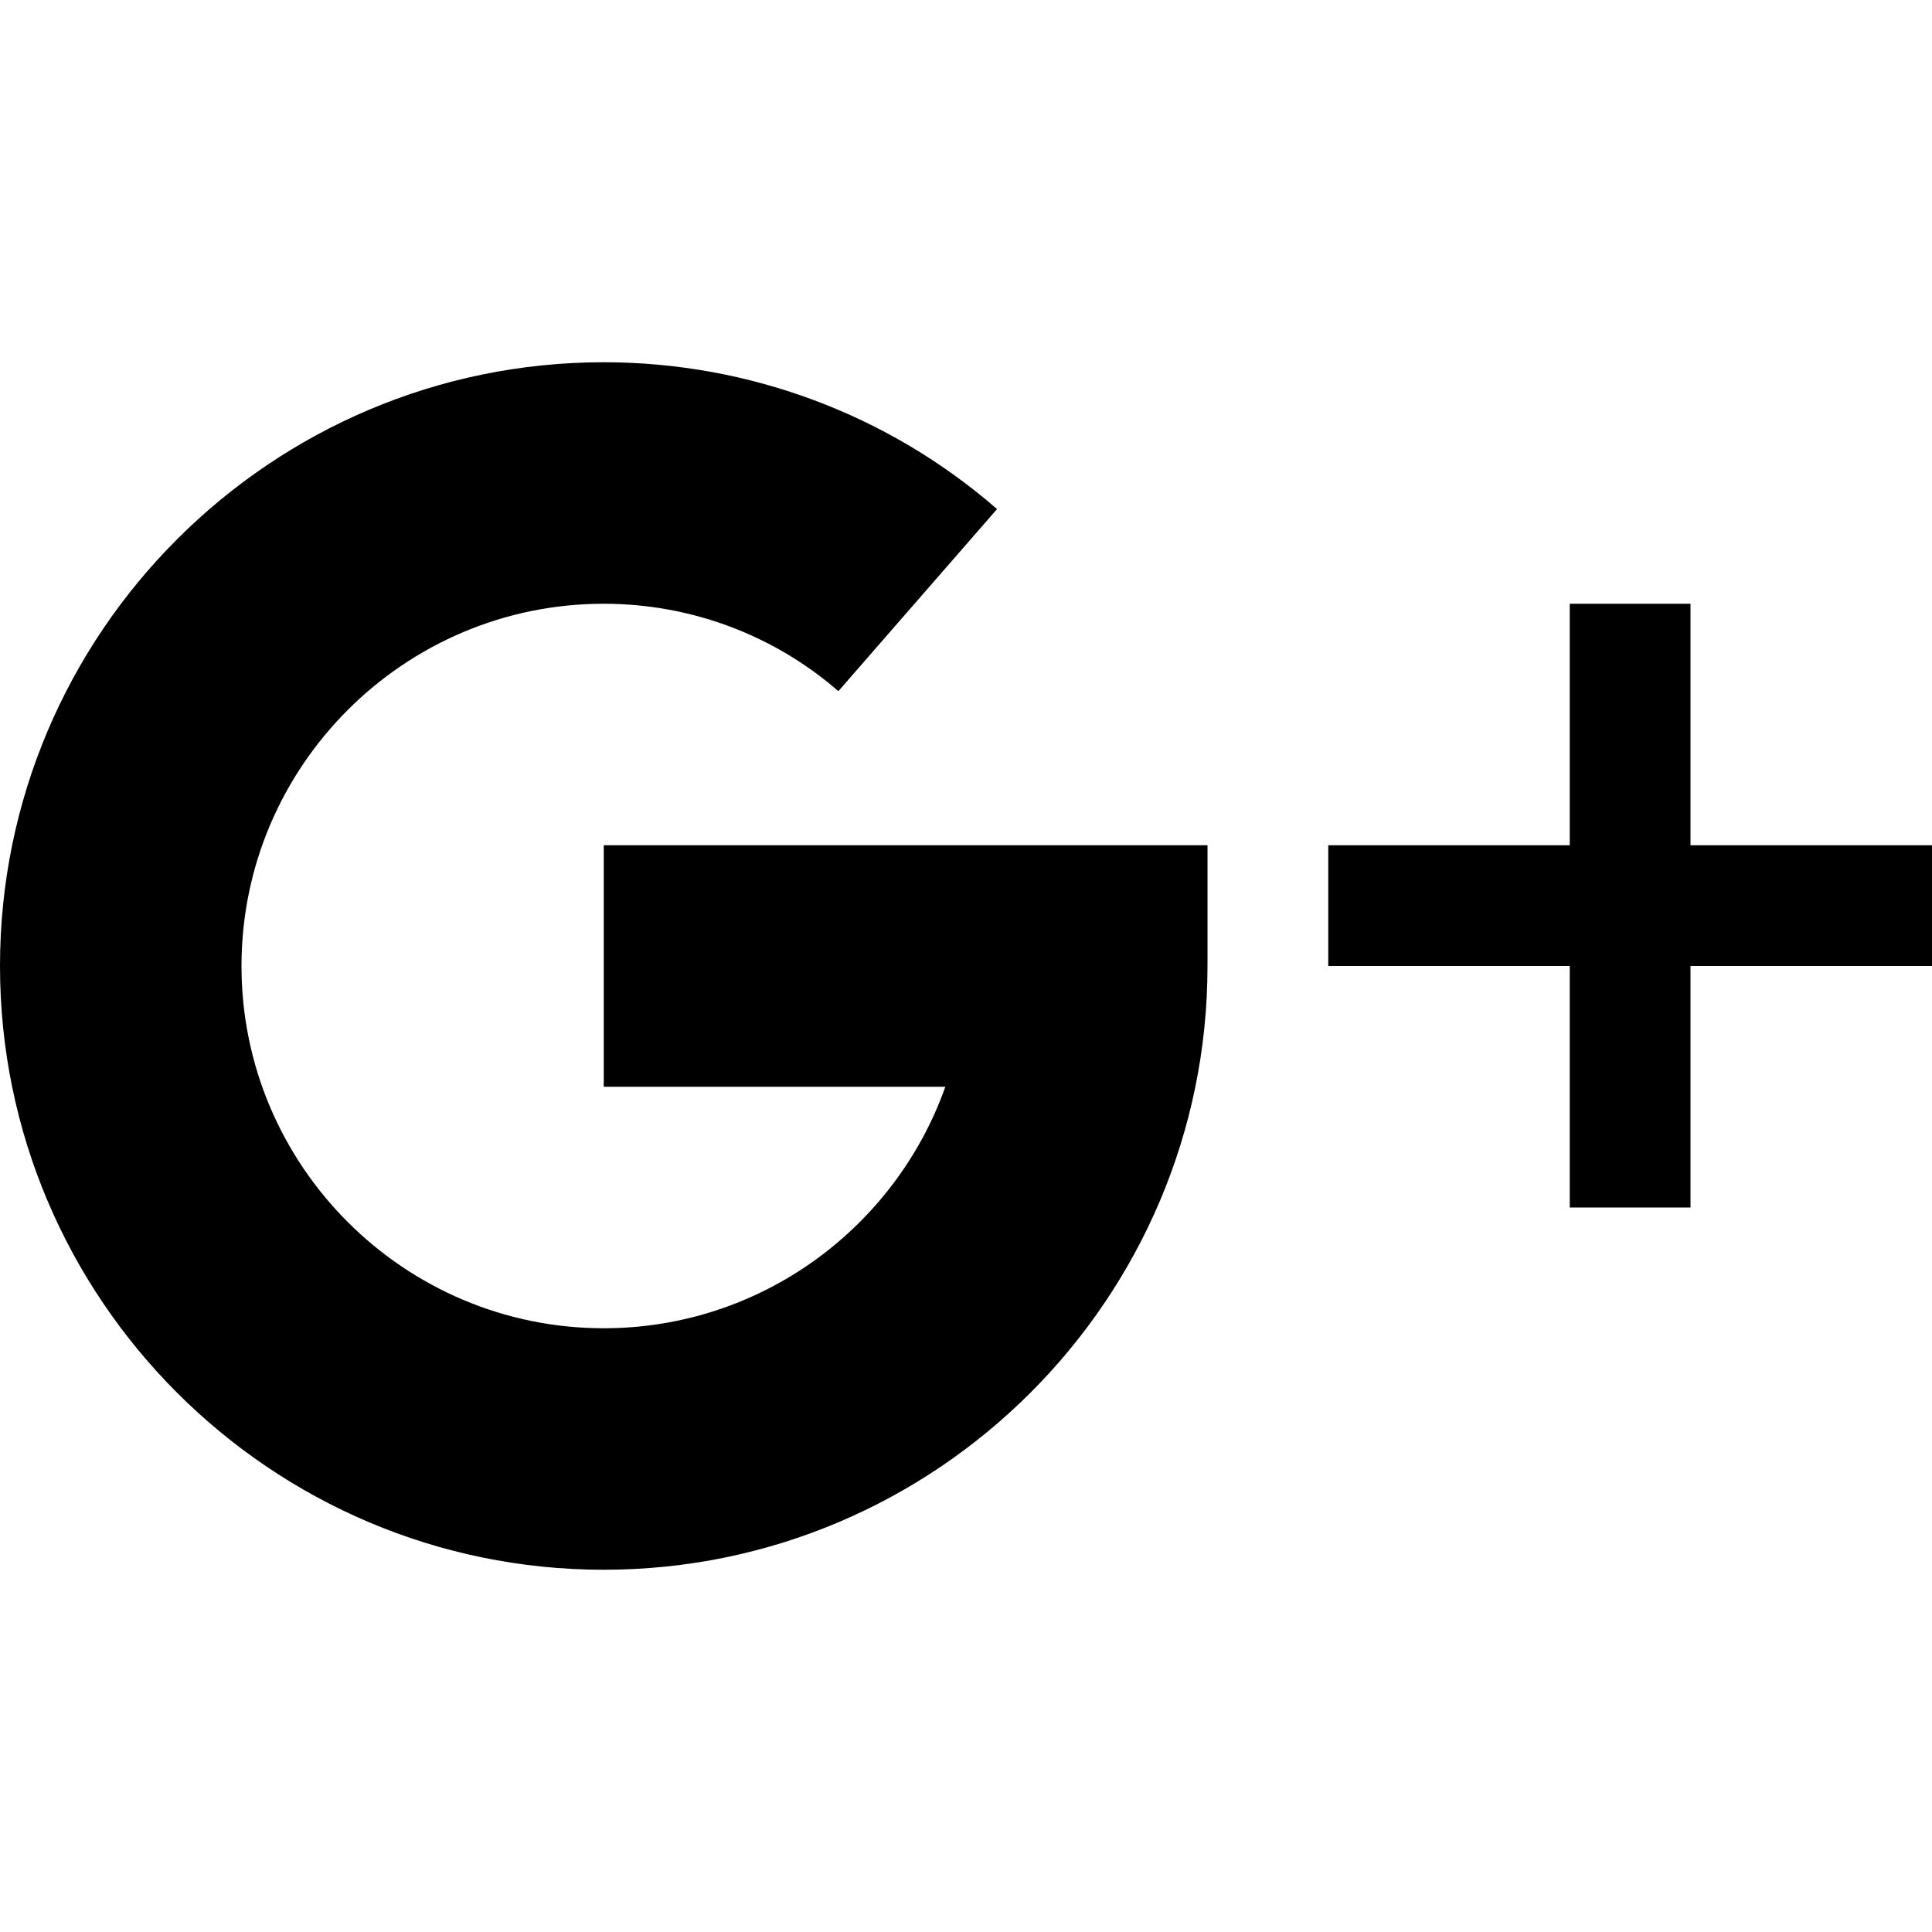
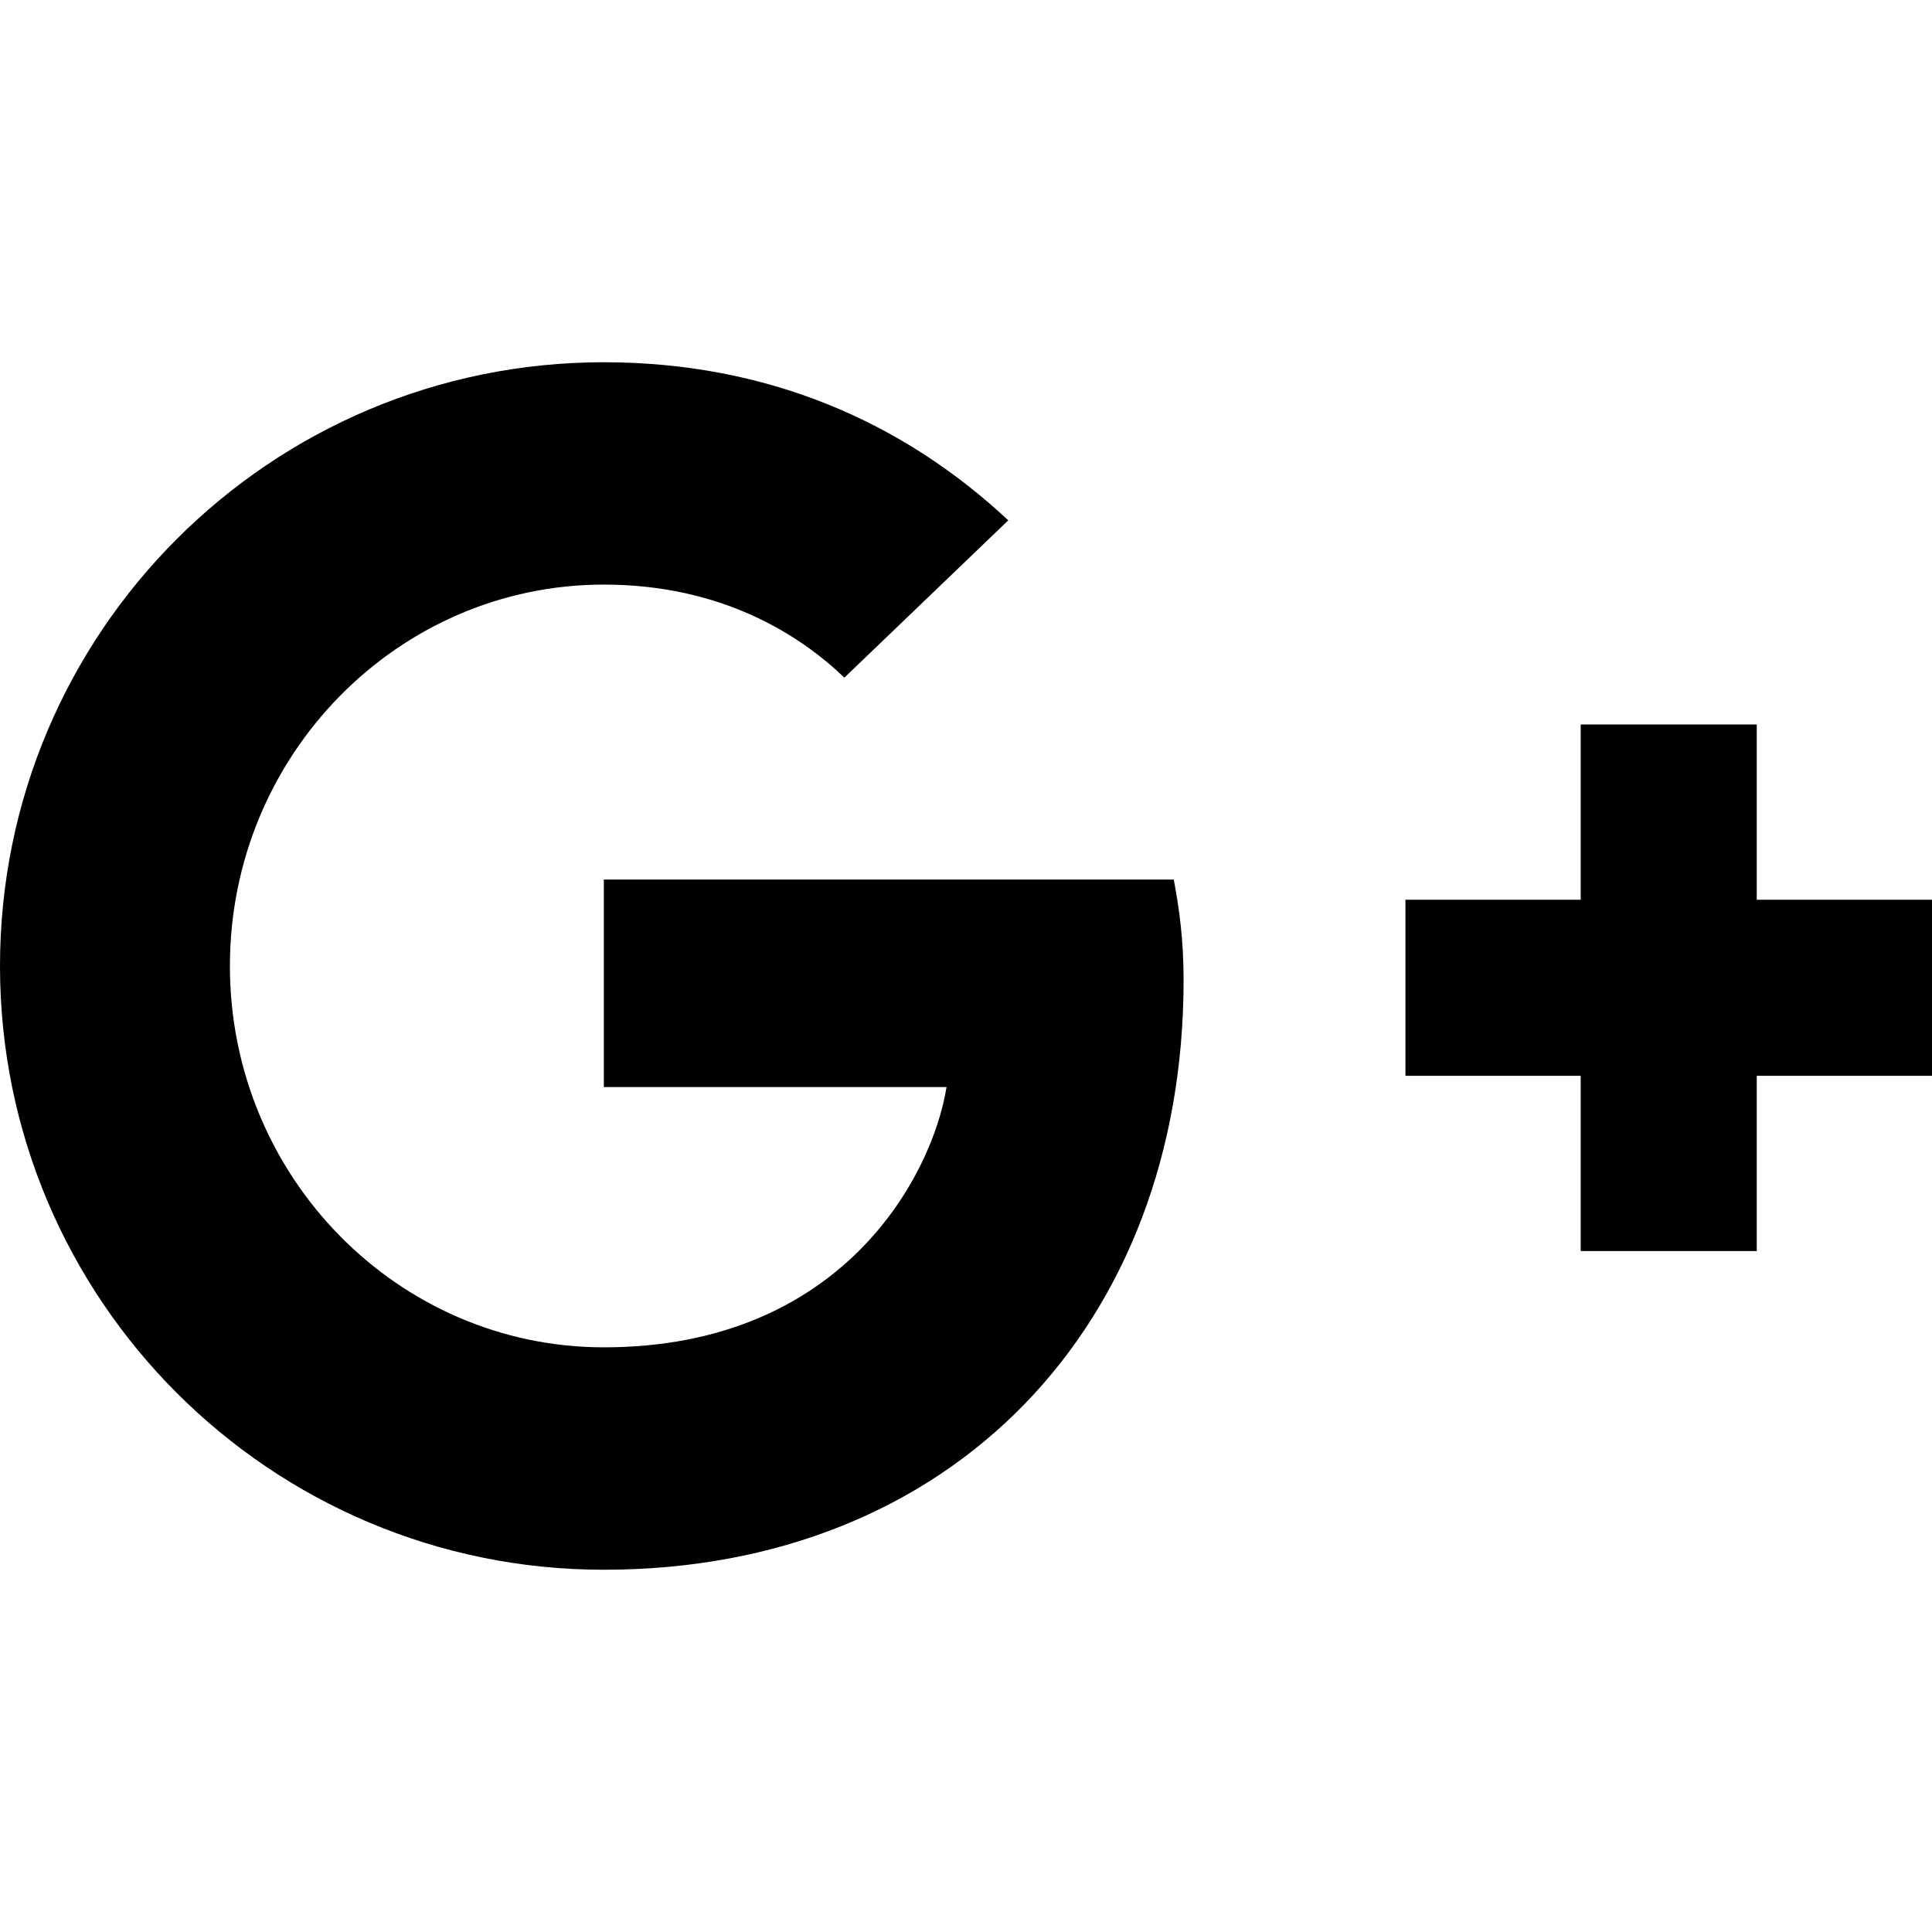
- <svg xmlns="http://www.w3.org/2000/svg" version="1.1" id="Capa_1" x="0px" y="0px" viewBox="0 0 512 512" style="enable-background:new 0 0 512 512;" xml:space="preserve">
-   <g>
-     <g>
-       <polygon points="448,224 448,160 416,160 416,224 352,224 352,256 416,256 416,320 448,320 448,256 512,256 512,224   " />
-     </g>
-   </g>
-   <g>
-     <g>
-       <path d="M160,224v64h90.528c-13.216,37.248-48.8,64-90.528,64c-52.928,0-96-43.072-96-96c0-52.928,43.072-96,96-96    c22.944,0,45.024,8.224,62.176,23.168l42.048-48.256C235.424,109.824,198.432,96,160,96C71.776,96,0,167.776,0,256    s71.776,160,160,160s160-71.776,160-160v-32H160z" />
-     </g>
-   </g>
-   <g>
- </g>
-   <g>
- </g>
-   <g>
- </g>
-   <g>
- </g>
-   <g>
- </g>
-   <g>
- </g>
-   <g>
- </g>
-   <g>
- </g>
-   <g>
- </g>
-   <g>
- </g>
-   <g>
- </g>
-   <g>
- </g>
-   <g>
- </g>
-   <g>
- </g>
-   <g>
- </g>
+ <svg xmlns="http://www.w3.org/2000/svg" id="Bold" enable-background="new 0 0 24 24" height="512" viewBox="0 0 24 24" width="512">
+   <path d="m21.823 9h-2.187v2.177h-2.177v2.187h2.177v2.177h2.187v-2.177h2.177v-2.187h-2.177z" />
+   <path d="m7.5 19.5c4.328 0 7.203-3.038 7.203-7.326 0-.491-.051-.87-.122-1.248h-7.08v2.578h4.257c-.174 1.095-1.289 3.233-4.257 3.233-2.557 0-4.645-2.118-4.645-4.737s2.087-4.738 4.645-4.738c1.463 0 2.435.624 2.988 1.156l2.036-1.954c-1.311-1.227-2.999-1.964-5.025-1.964-4.144 0-7.5 3.356-7.5 7.5s3.356 7.5 7.5 7.5z" />
</svg>
